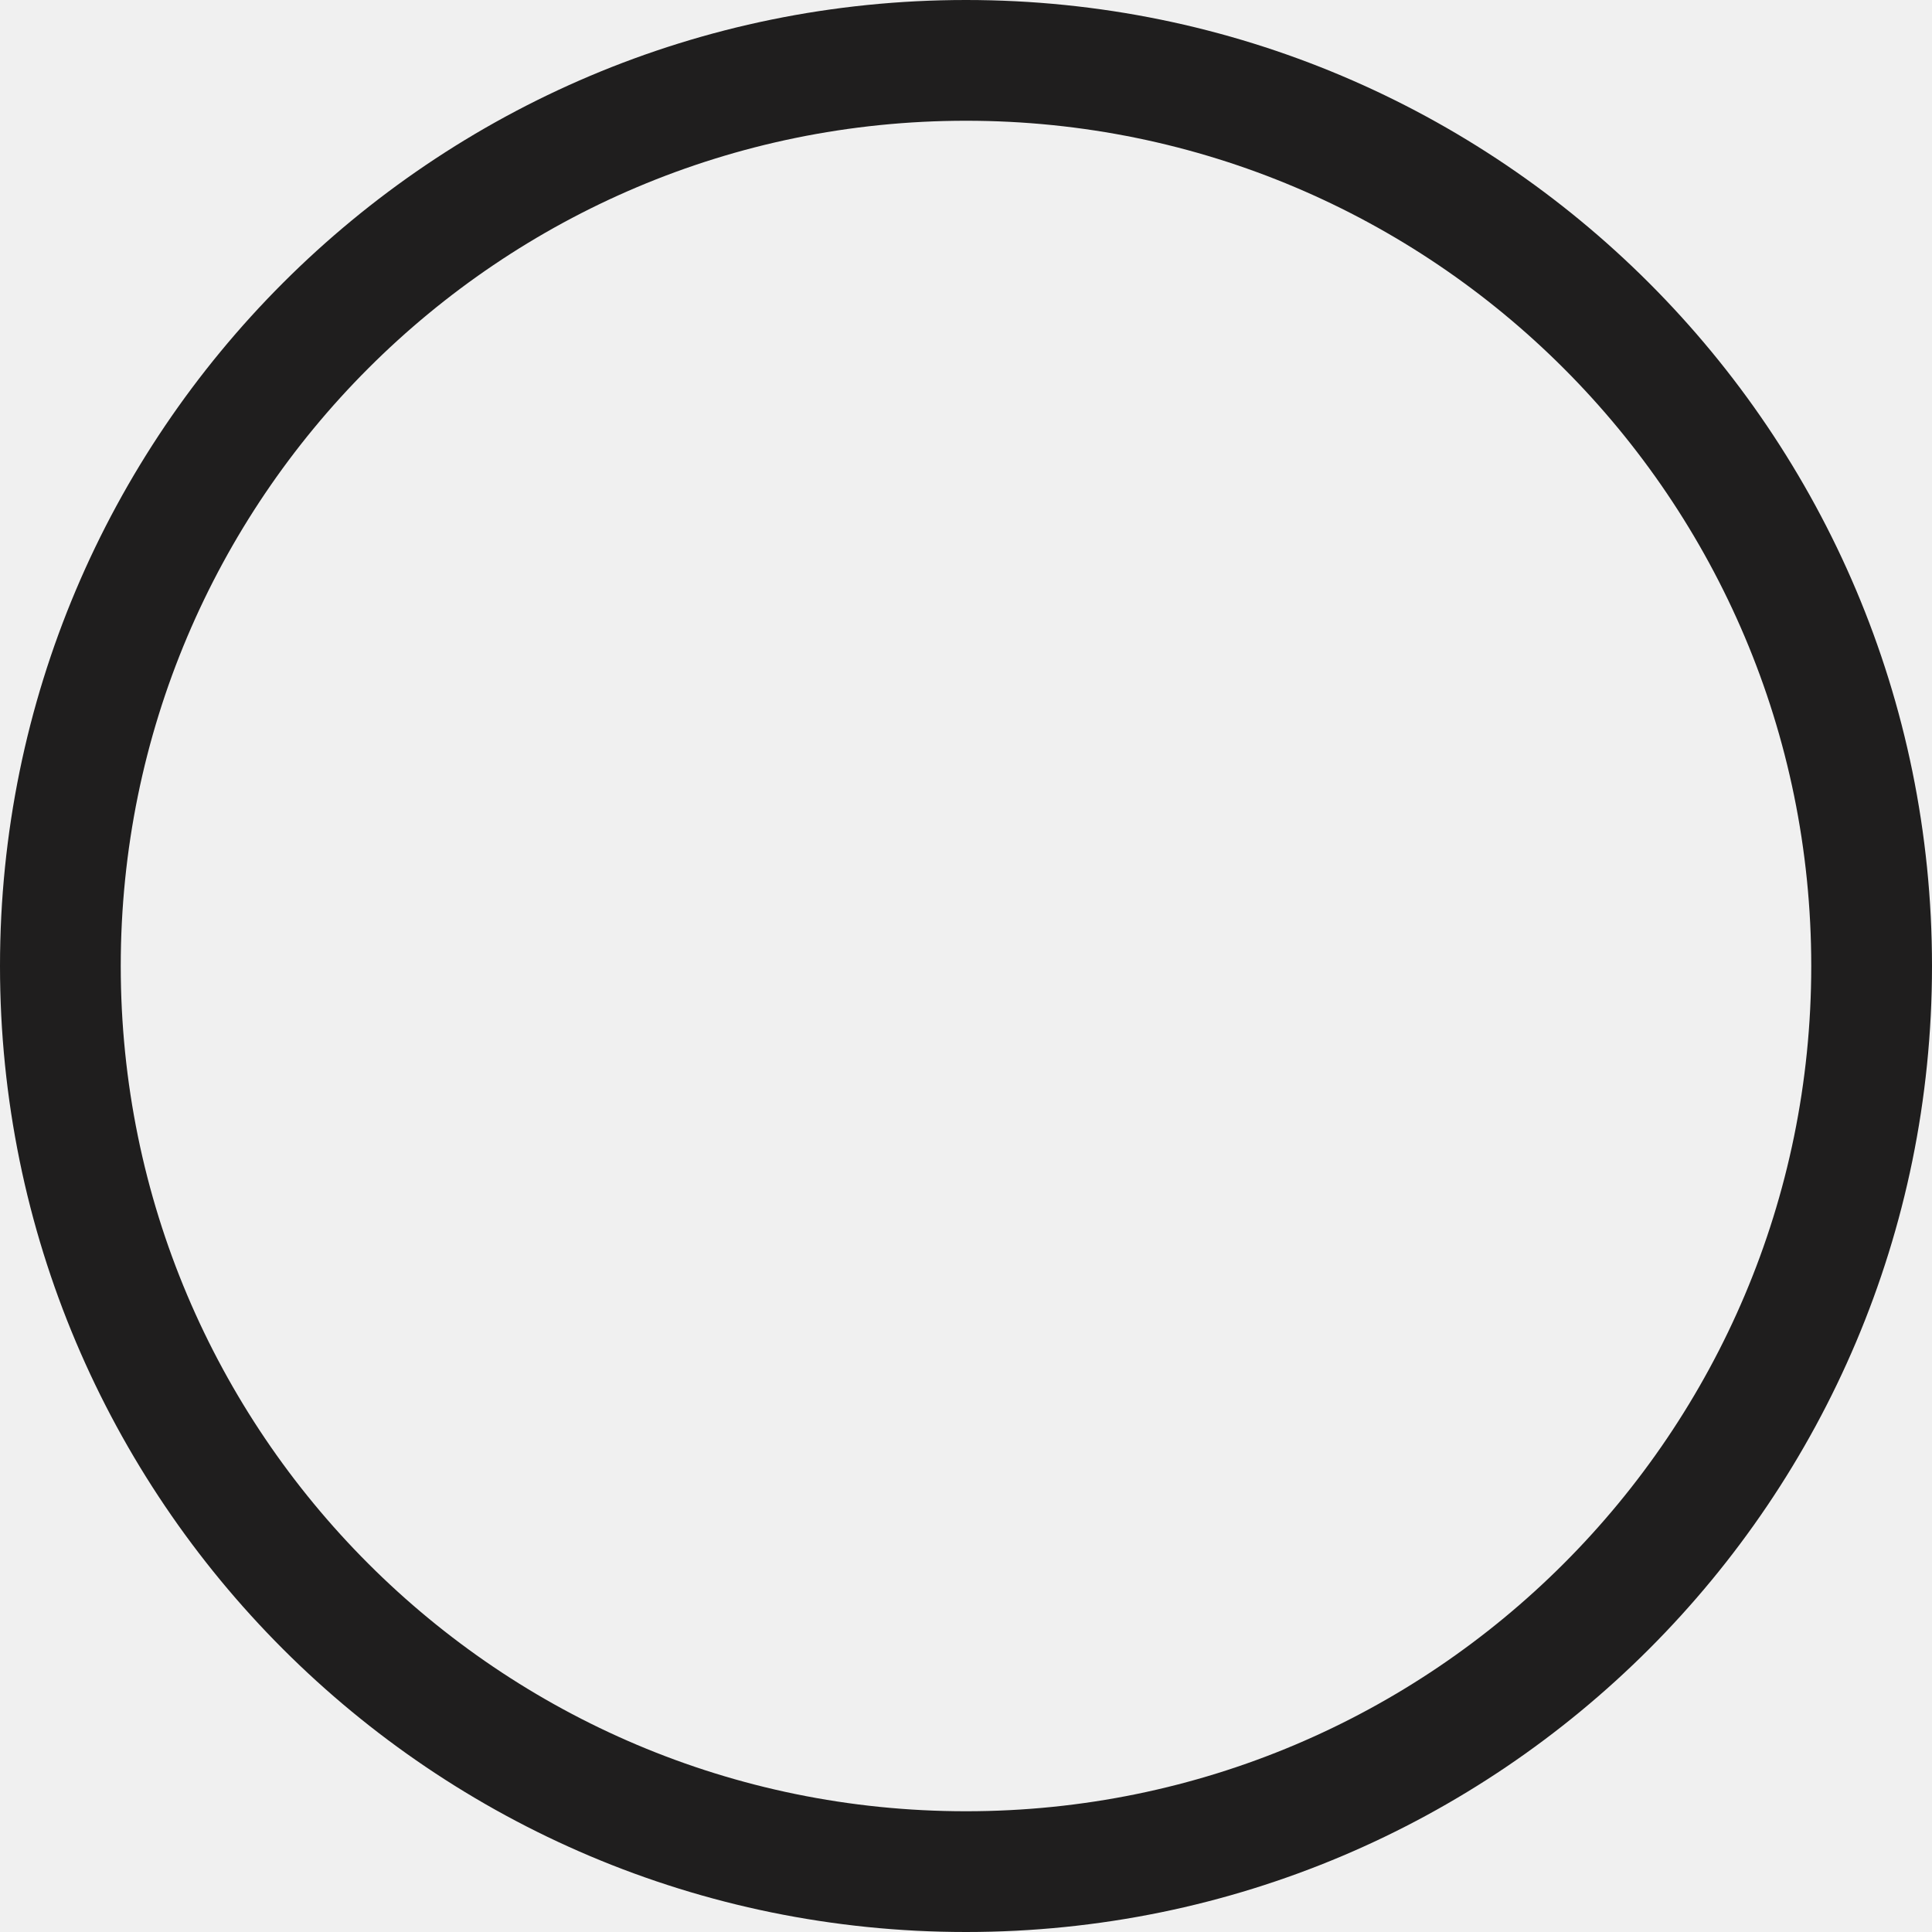
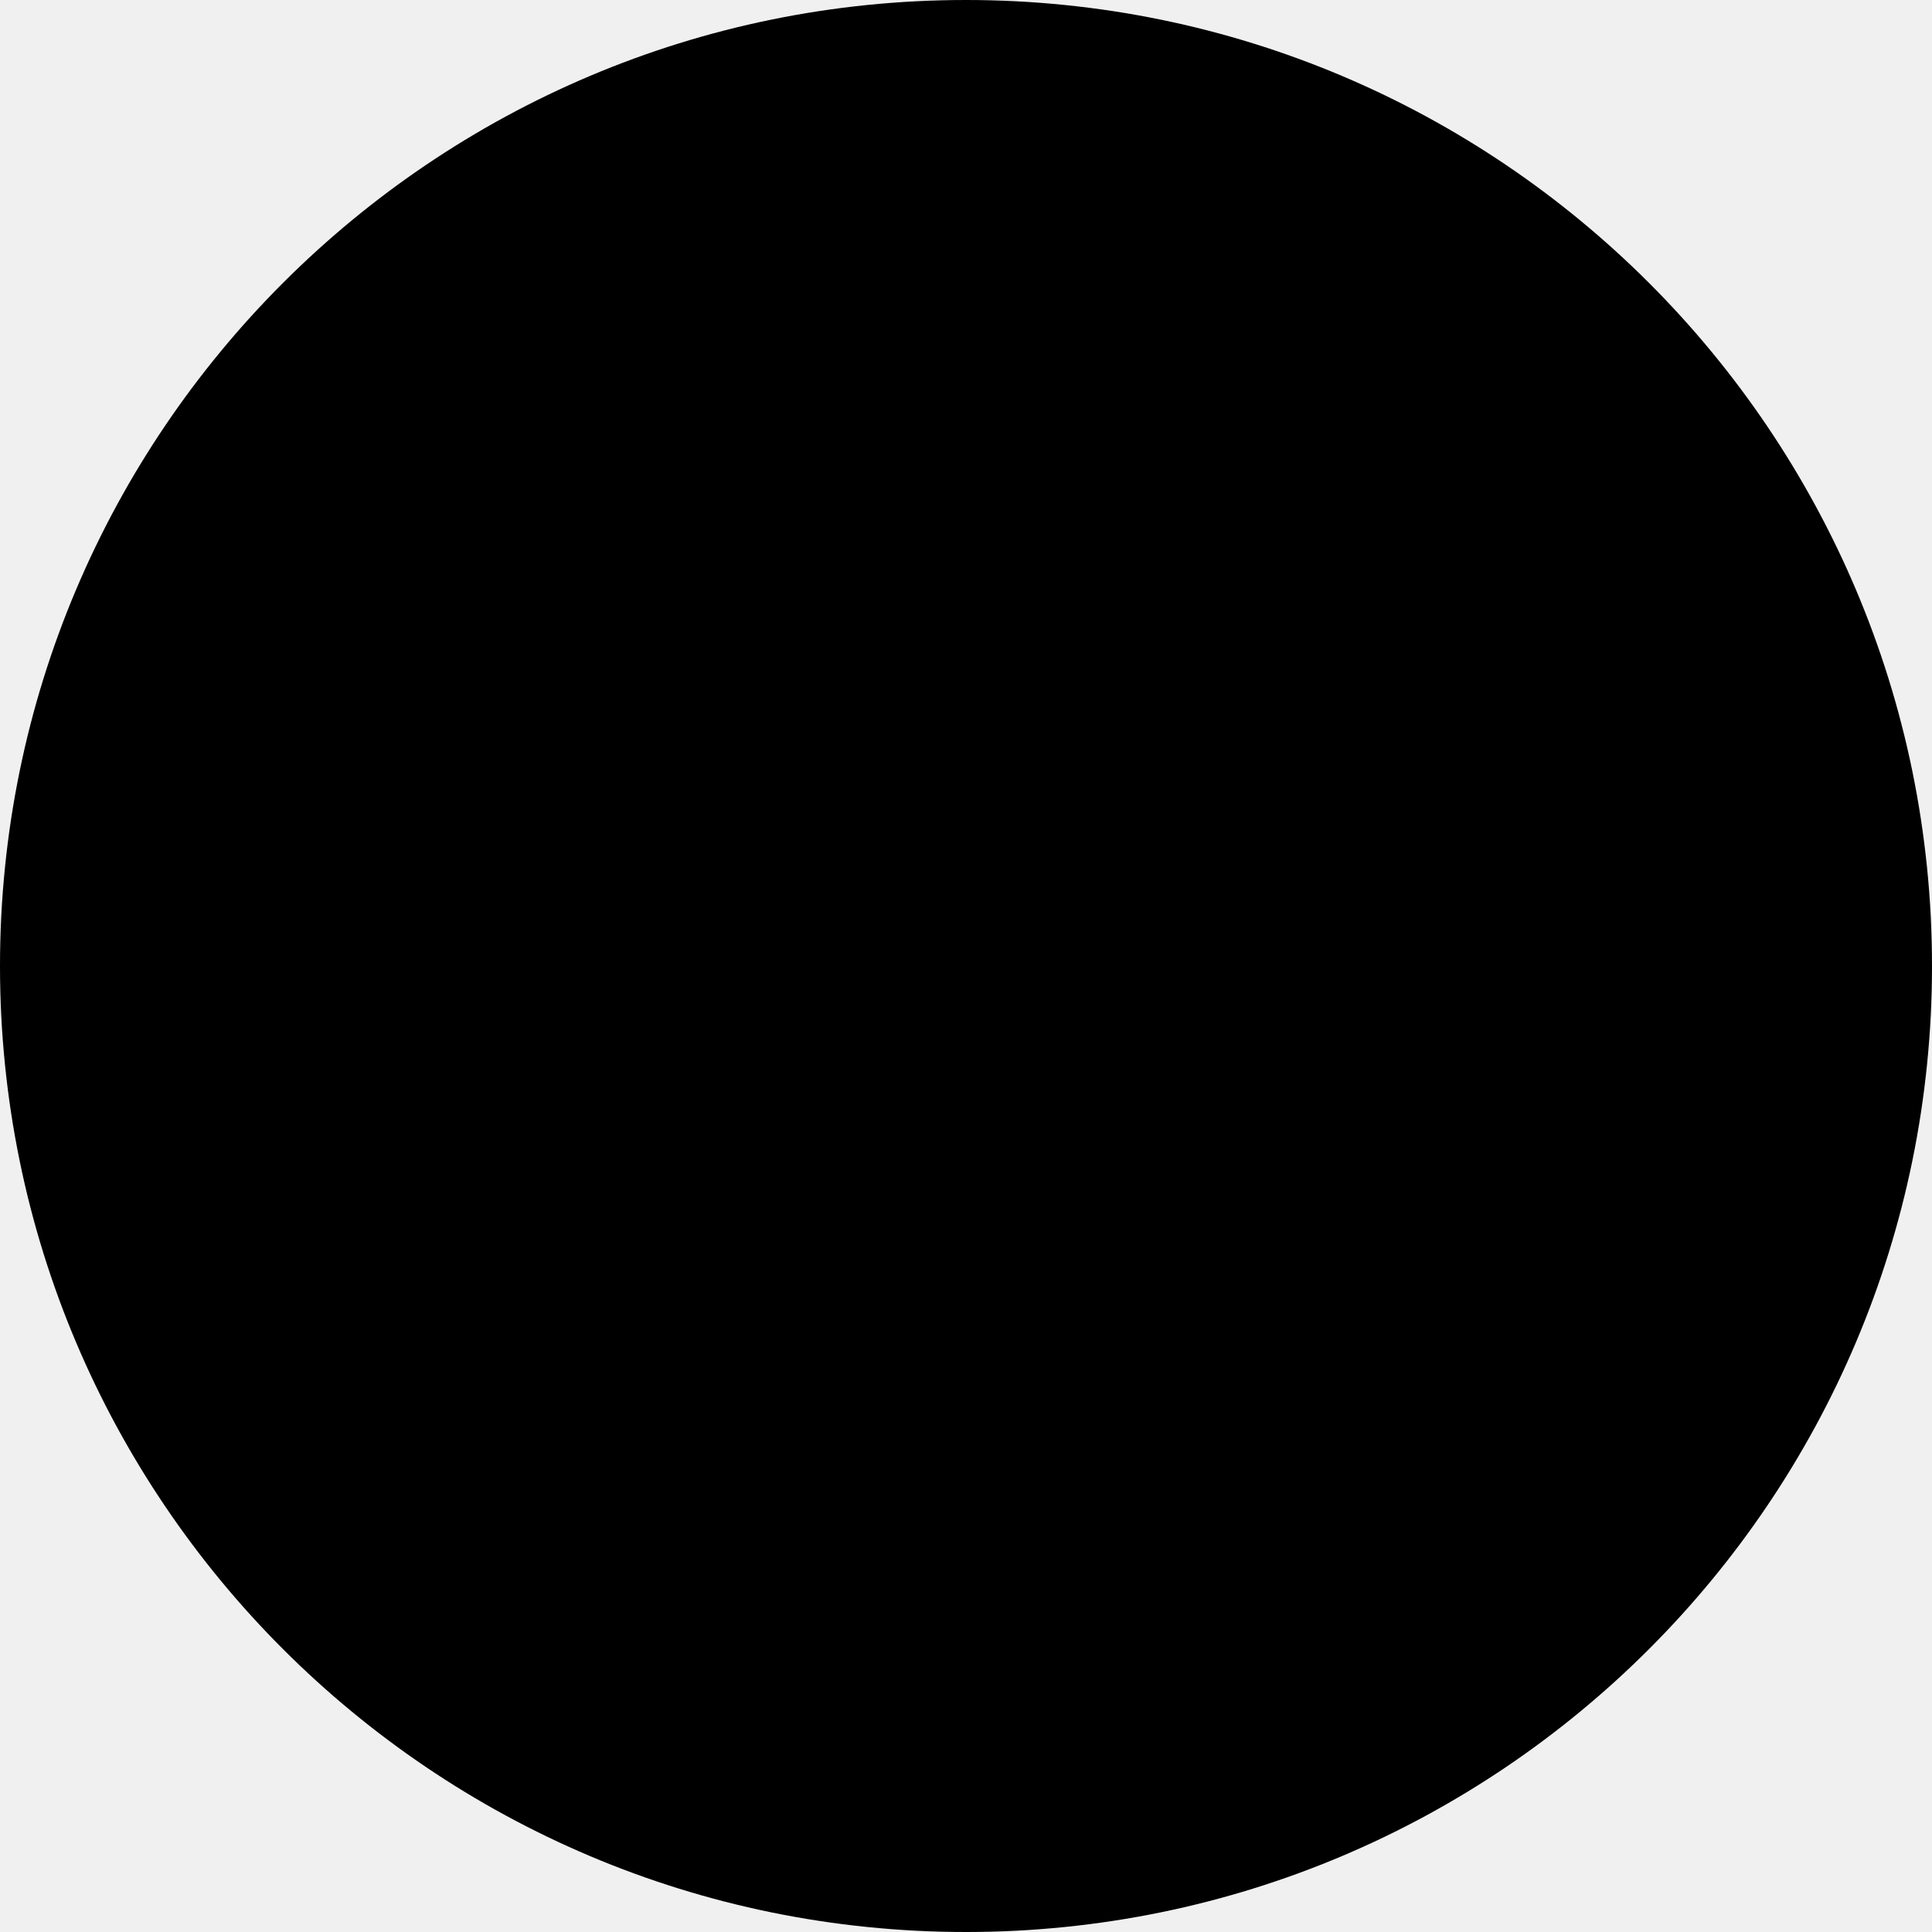
- <svg xmlns="http://www.w3.org/2000/svg" width="24" height="24" viewBox="0 0 24 24" fill="none">
-   <g clip-path="url(#clip0_263_7)">
-     <path fill-rule="evenodd" clip-rule="evenodd" d="M12 22.5C17.799 22.5 22.5 17.799 22.5 12C22.5 6.201 17.799 1.5 12 1.5C6.201 1.5 1.5 6.201 1.5 12C1.5 17.799 6.201 22.5 12 22.5ZM12 24C18.627 24 24 18.627 24 12C24 5.373 18.627 0 12 0C5.373 0 0 5.373 0 12C0 18.627 5.373 24 12 24Z" fill="#1F1E1E" />
-   </g>
-   <defs>
-     <clipPath id="clip0_263_7">
-       <rect width="24" height="24" fill="white" />
-     </clipPath>
-   </defs>
+ <svg height="24" width="24" viewBox="0 0 24 24">
+   <path d="M12 22.5C17.799 22.5 22.5 17.799 22.5 12C22.5 6.201 17.799 1.5 12 1.5C6.201 1.5 1.5 6.201 1.5 12C1.5 17.799 6.201 22.5 12 22.5ZM12 24C18.627 24 24 18.627 24 12C24 5.373 18.627 0 12 0C5.373 0 0 5.373 0 12C0 18.627 5.373 24 12 24Z" />
</svg>
